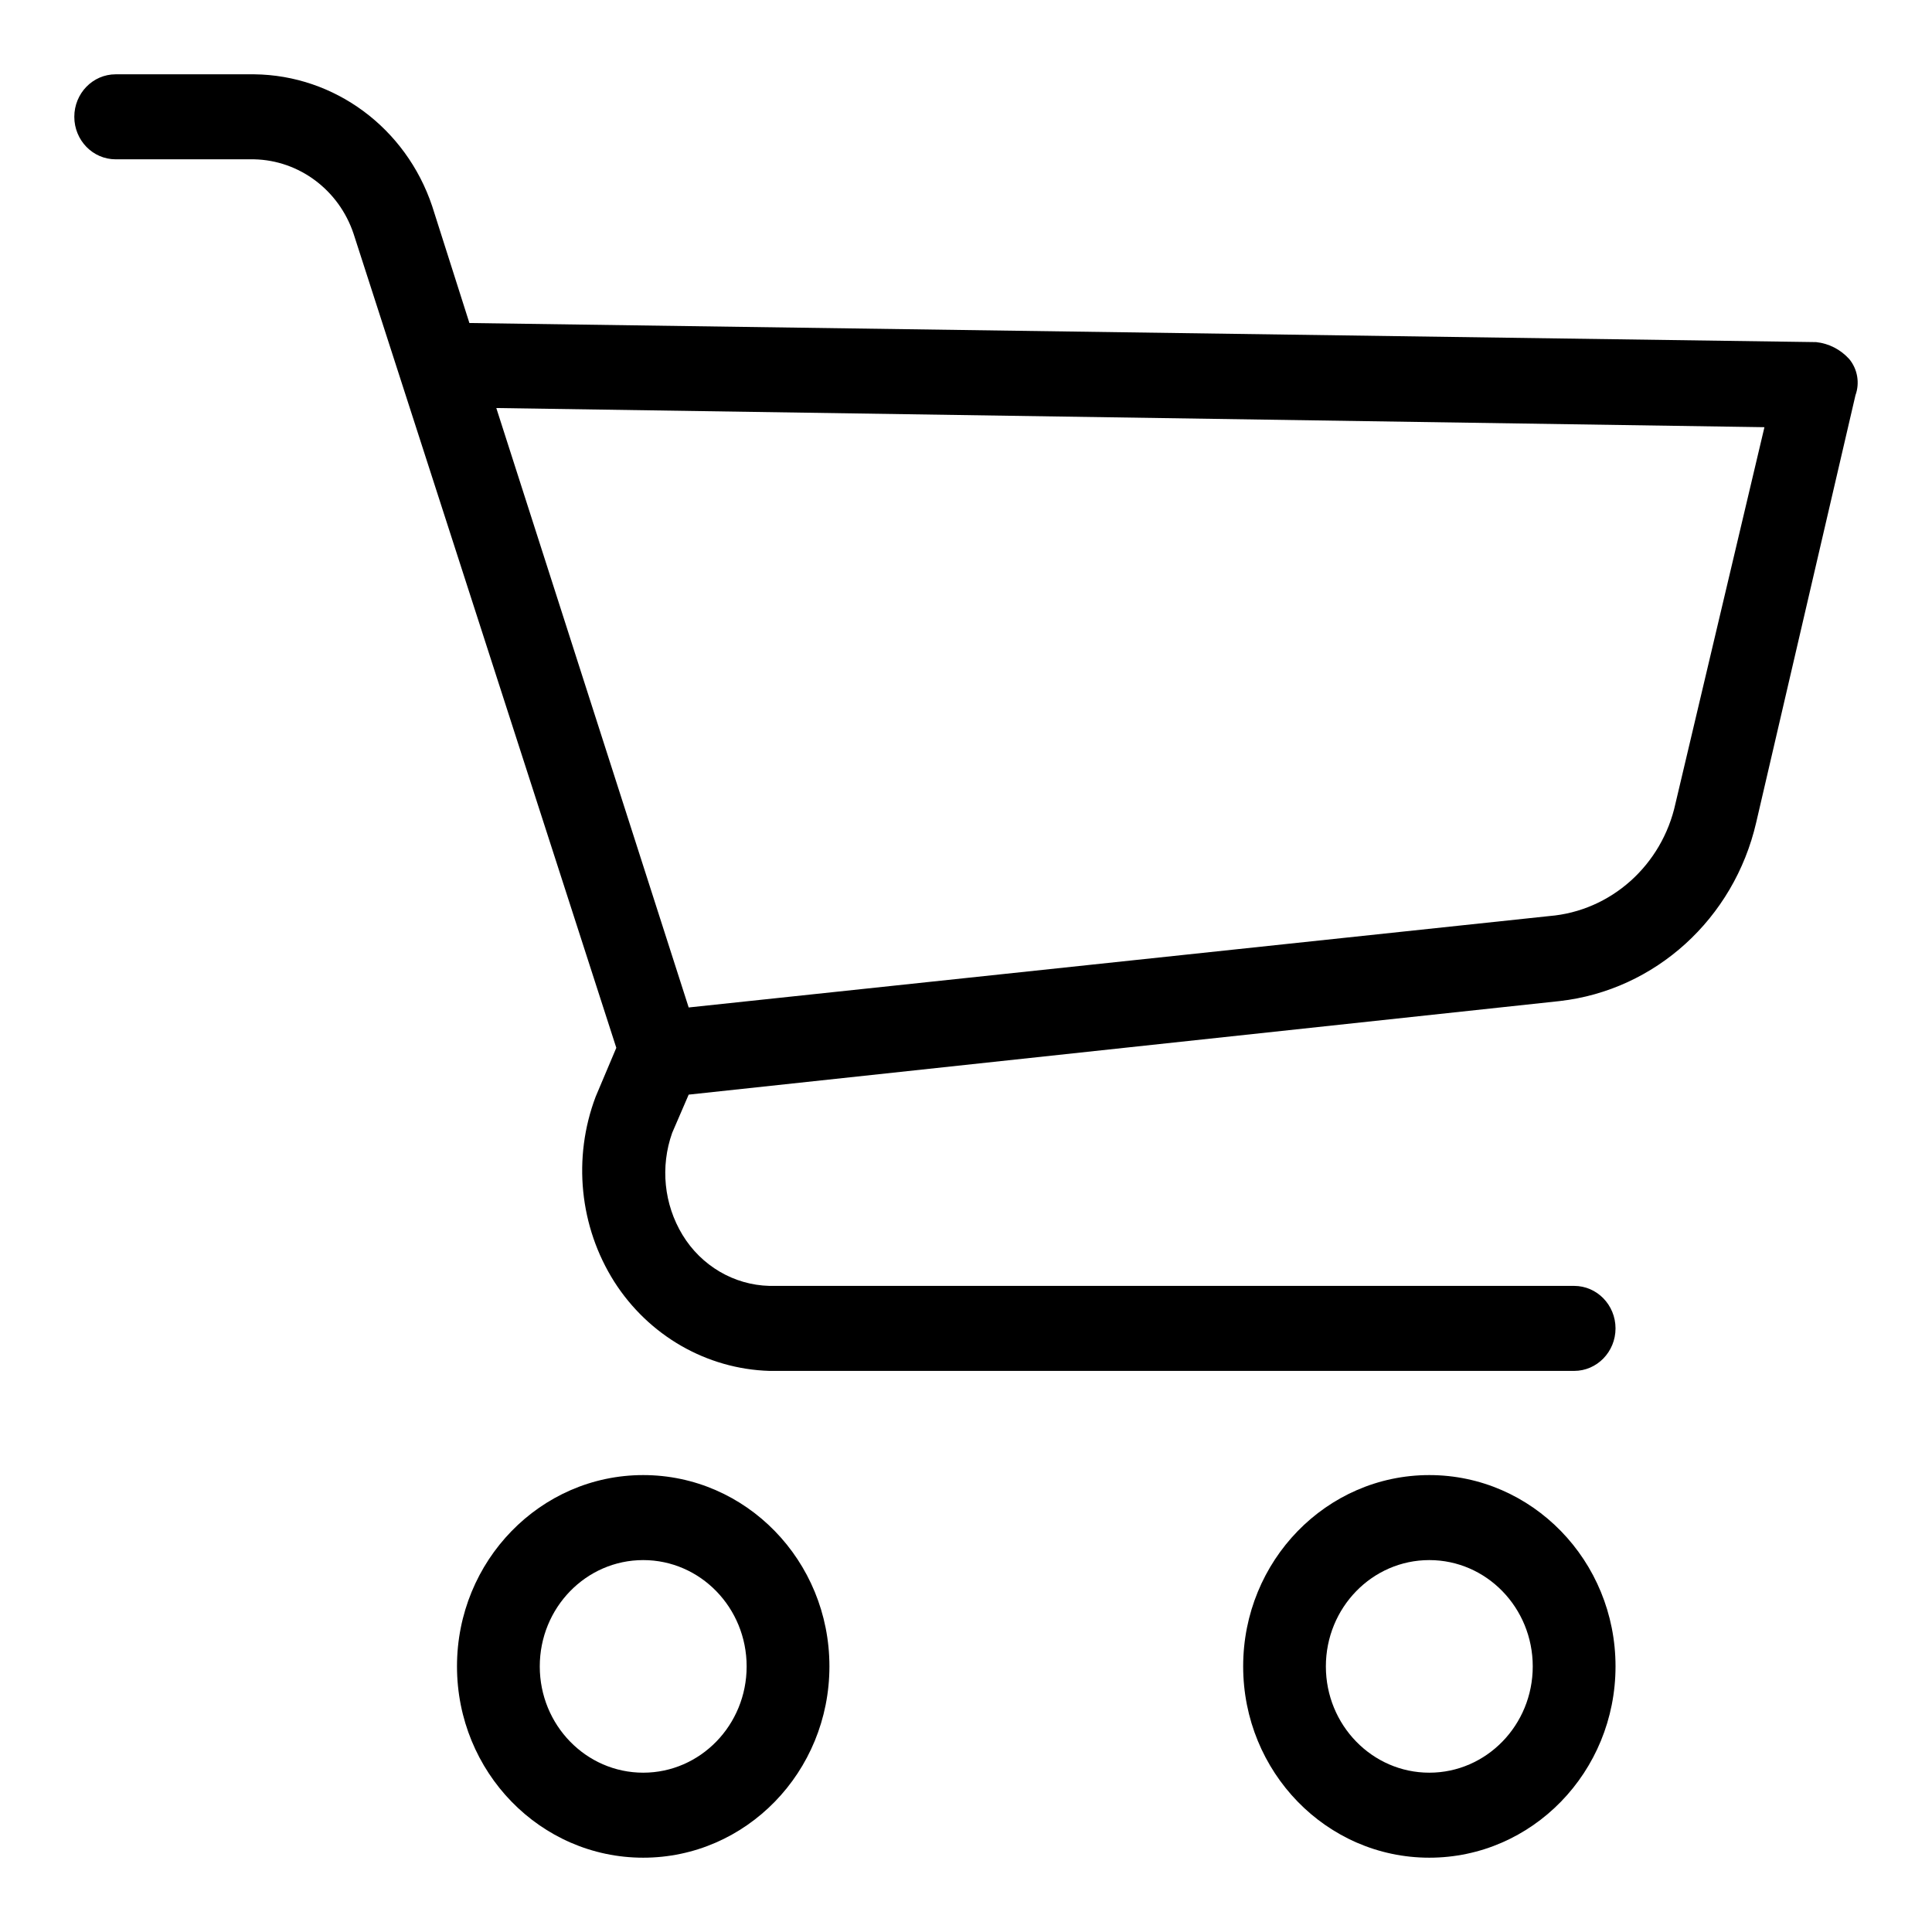
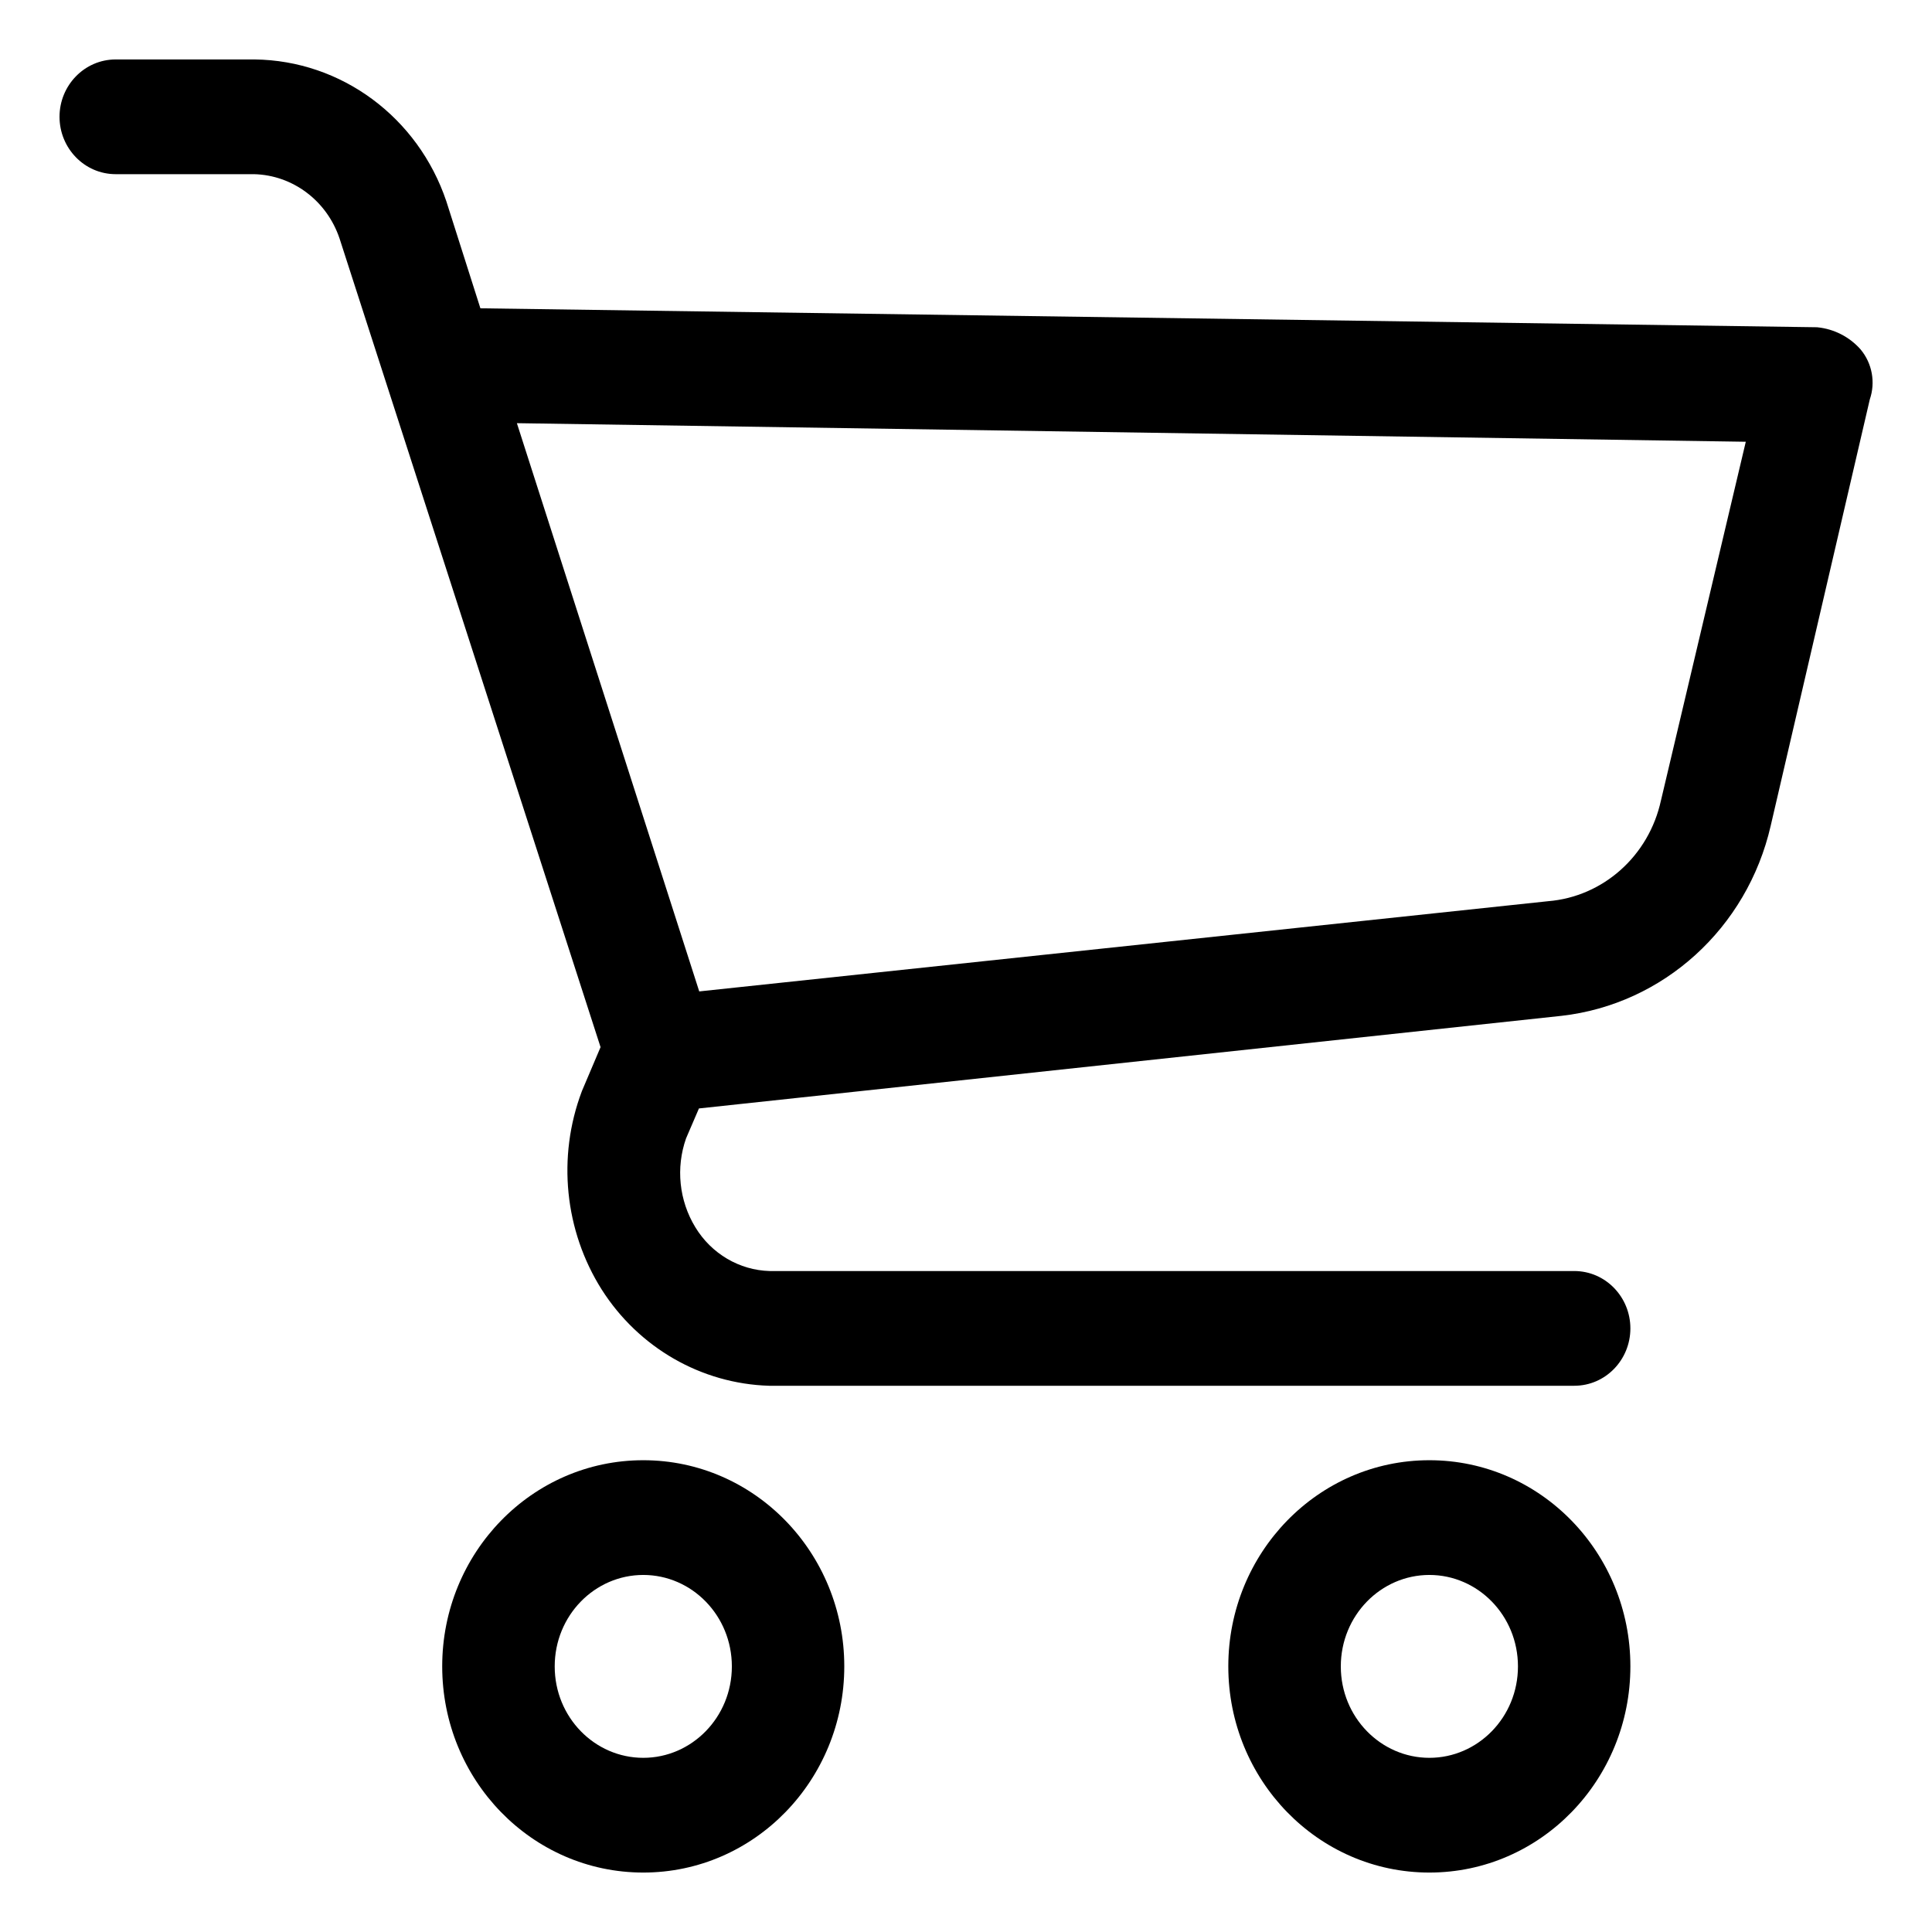
<svg xmlns="http://www.w3.org/2000/svg" width="26" height="26" viewBox="0 0 26 26">
-   <mask id="path-1-outside-1" maskUnits="userSpaceOnUse" x="0" y="0" width="26" height="26">
-     <rect width="26" height="26" />
-     <path fill-rule="evenodd" clip-rule="evenodd" d="M24.441 4.604C24.612 4.622 24.77 4.703 24.887 4.833C24.998 4.968 25.03 5.154 24.97 5.319L23.634 11.069C23.335 12.364 22.276 13.326 20.989 13.472L9.268 14.731L9.046 15.245C8.884 15.701 8.935 16.207 9.185 16.619C9.438 17.035 9.877 17.293 10.354 17.305H21.184C21.491 17.305 21.741 17.561 21.741 17.877C21.741 18.193 21.491 18.449 21.184 18.449H10.354C9.509 18.423 8.73 17.975 8.266 17.248C7.798 16.508 7.705 15.582 8.016 14.759L8.294 14.101L4.758 3.145C4.561 2.557 4.027 2.158 3.422 2.144H1.557C1.249 2.144 1 1.888 1 1.572C1 1.256 1.249 1 1.557 1H3.422C4.505 1.012 5.463 1.722 5.816 2.774L6.317 4.347L24.441 4.604ZM20.85 12.328C21.678 12.26 22.367 11.645 22.548 10.812L23.745 5.749L6.679 5.491L9.268 13.558L20.85 12.328ZM8.656 19.851C7.272 19.851 6.15 21.004 6.15 22.425C6.15 23.847 7.272 25 8.656 25C10.04 25 11.162 23.847 11.162 22.425C11.162 21.004 10.04 19.851 8.656 19.851ZM8.656 23.856C7.887 23.856 7.264 23.215 7.264 22.426C7.264 21.636 7.887 20.995 8.656 20.995C9.425 20.995 10.048 21.636 10.048 22.426C10.048 23.215 9.425 23.856 8.656 23.856ZM19.235 19.851C17.851 19.851 16.73 21.004 16.73 22.425C16.73 23.847 17.851 25 19.235 25C20.619 25 21.741 23.847 21.741 22.425C21.741 21.004 20.619 19.851 19.235 19.851ZM19.235 23.856C18.466 23.856 17.843 23.215 17.843 22.426C17.843 21.636 18.466 20.995 19.235 20.995C20.004 20.995 20.627 21.636 20.627 22.426C20.627 23.215 20.004 23.856 19.235 23.856Z" />
-   </mask>
-   <path fill-rule="evenodd" clip-rule="evenodd" d="M24.441 4.604C24.612 4.622 24.77 4.703 24.887 4.833C24.998 4.968 25.03 5.154 24.97 5.319L23.634 11.069C23.335 12.364 22.276 13.326 20.989 13.472L9.268 14.731L9.046 15.245C8.884 15.701 8.935 16.207 9.185 16.619C9.438 17.035 9.877 17.293 10.354 17.305H21.184C21.491 17.305 21.741 17.561 21.741 17.877C21.741 18.193 21.491 18.449 21.184 18.449H10.354C9.509 18.423 8.73 17.975 8.266 17.248C7.798 16.508 7.705 15.582 8.016 14.759L8.294 14.101L4.758 3.145C4.561 2.557 4.027 2.158 3.422 2.144H1.557C1.249 2.144 1 1.888 1 1.572C1 1.256 1.249 1 1.557 1H3.422C4.505 1.012 5.463 1.722 5.816 2.774L6.317 4.347L24.441 4.604ZM20.85 12.328C21.678 12.26 22.367 11.645 22.548 10.812L23.745 5.749L6.679 5.491L9.268 13.558L20.85 12.328ZM8.656 19.851C7.272 19.851 6.15 21.004 6.15 22.425C6.15 23.847 7.272 25 8.656 25C10.04 25 11.162 23.847 11.162 22.425C11.162 21.004 10.04 19.851 8.656 19.851ZM8.656 23.856C7.887 23.856 7.264 23.215 7.264 22.426C7.264 21.636 7.887 20.995 8.656 20.995C9.425 20.995 10.048 21.636 10.048 22.426C10.048 23.215 9.425 23.856 8.656 23.856ZM19.235 19.851C17.851 19.851 16.73 21.004 16.73 22.425C16.73 23.847 17.851 25 19.235 25C20.619 25 21.741 23.847 21.741 22.425C21.741 21.004 20.619 19.851 19.235 19.851ZM19.235 23.856C18.466 23.856 17.843 23.215 17.843 22.426C17.843 21.636 18.466 20.995 19.235 20.995C20.004 20.995 20.627 21.636 20.627 22.426C20.627 23.215 20.004 23.856 19.235 23.856Z" />
-   <path d="M24.887 4.833L25.04 4.705L25.036 4.7L24.887 4.833ZM24.441 4.604L24.461 4.405L24.453 4.404L24.444 4.404L24.441 4.604ZM24.97 5.319L24.782 5.251L24.778 5.262L24.775 5.274L24.97 5.319ZM23.634 11.069L23.439 11.024L23.439 11.024L23.634 11.069ZM20.989 13.472L21.01 13.671L21.011 13.671L20.989 13.472ZM9.268 14.731L9.247 14.532L9.131 14.544L9.085 14.651L9.268 14.731ZM9.046 15.245L8.862 15.166L8.857 15.178L9.046 15.245ZM9.185 16.619L9.356 16.515L9.356 16.515L9.185 16.619ZM10.354 17.305L10.349 17.505H10.354V17.305ZM10.354 18.449L10.348 18.649H10.354V18.449ZM8.266 17.248L8.097 17.355L8.098 17.355L8.266 17.248ZM8.016 14.759L7.831 14.681L7.829 14.689L8.016 14.759ZM8.294 14.101L8.478 14.179L8.507 14.111L8.484 14.04L8.294 14.101ZM4.758 3.145L4.949 3.084L4.948 3.082L4.758 3.145ZM3.422 2.144L3.427 1.944H3.422V2.144ZM3.422 1L3.424 0.8H3.422V1ZM5.816 2.774L6.007 2.713L6.006 2.71L5.816 2.774ZM6.317 4.347L6.127 4.408L6.171 4.545L6.315 4.547L6.317 4.347ZM22.548 10.812L22.353 10.766L22.352 10.769L22.548 10.812ZM20.85 12.328L20.834 12.128L20.829 12.129L20.85 12.328ZM23.745 5.749L23.94 5.795L23.997 5.552L23.748 5.549L23.745 5.749ZM6.679 5.491L6.682 5.291L6.404 5.287L6.489 5.552L6.679 5.491ZM9.268 13.558L9.078 13.619L9.128 13.774L9.29 13.757L9.268 13.558ZM11.162 22.425L10.961 22.425V22.425H11.162ZM10.048 22.426H9.848V22.426L10.048 22.426ZM20.627 22.426H20.427V22.426L20.627 22.426ZM25.036 4.7C24.887 4.533 24.683 4.428 24.461 4.405L24.421 4.803C24.541 4.815 24.654 4.873 24.737 4.966L25.036 4.7ZM25.158 5.388C25.242 5.156 25.198 4.895 25.04 4.705L24.733 4.961C24.799 5.04 24.818 5.152 24.782 5.251L25.158 5.388ZM23.828 11.114L25.165 5.365L24.775 5.274L23.439 11.024L23.828 11.114ZM21.011 13.671C22.386 13.515 23.512 12.489 23.829 11.114L23.439 11.024C23.159 12.239 22.167 13.137 20.966 13.273L21.011 13.671ZM9.29 14.93L21.01 13.671L20.968 13.273L9.247 14.532L9.29 14.93ZM9.229 15.325L9.452 14.81L9.085 14.651L8.862 15.166L9.229 15.325ZM9.356 16.515C9.137 16.155 9.092 15.711 9.234 15.312L8.857 15.178C8.675 15.69 8.733 16.259 9.014 16.722L9.356 16.515ZM10.359 17.105C9.952 17.095 9.574 16.874 9.356 16.515L9.014 16.722C9.301 17.195 9.802 17.491 10.349 17.505L10.359 17.105ZM21.184 17.105H10.354V17.505H21.184V17.105ZM21.941 17.877C21.941 17.456 21.607 17.105 21.184 17.105V17.505C21.376 17.505 21.541 17.667 21.541 17.877H21.941ZM21.184 18.649C21.607 18.649 21.941 18.299 21.941 17.877H21.541C21.541 18.088 21.376 18.249 21.184 18.249V18.649ZM10.354 18.649H21.184V18.249H10.354V18.649ZM8.098 17.355C8.596 18.137 9.435 18.621 10.348 18.649L10.36 18.25C9.583 18.225 8.863 17.813 8.435 17.14L8.098 17.355ZM7.829 14.689C7.496 15.57 7.596 16.561 8.097 17.355L8.435 17.141C8.001 16.454 7.914 15.594 8.203 14.83L7.829 14.689ZM8.11 14.023L7.831 14.681L8.2 14.837L8.478 14.179L8.11 14.023ZM4.568 3.207L8.104 14.163L8.484 14.04L4.949 3.084L4.568 3.207ZM3.418 2.344C3.936 2.356 4.397 2.698 4.569 3.209L4.948 3.082C4.724 2.416 4.119 1.96 3.427 1.944L3.418 2.344ZM1.557 2.344H3.422V1.944H1.557V2.344ZM0.8 1.572C0.8 1.993 1.134 2.344 1.557 2.344V1.944C1.365 1.944 1.2 1.783 1.2 1.572H0.8ZM1.557 0.8C1.134 0.8 0.8 1.151 0.8 1.572H1.2C1.2 1.361 1.365 1.2 1.557 1.2V0.8ZM3.422 0.8H1.557V1.2H3.422V0.8ZM6.006 2.71C5.627 1.58 4.595 0.813 3.424 0.8L3.42 1.2C4.415 1.211 5.3 1.863 5.627 2.837L6.006 2.71ZM6.508 4.286L6.007 2.713L5.626 2.834L6.127 4.408L6.508 4.286ZM24.444 4.404L6.32 4.147L6.315 4.547L24.438 4.804L24.444 4.404ZM22.352 10.769C22.19 11.52 21.571 12.068 20.834 12.128L20.866 12.527C21.785 12.452 22.545 11.771 22.743 10.854L22.352 10.769ZM23.55 5.703L22.353 10.766L22.743 10.858L23.94 5.795L23.55 5.703ZM6.676 5.691L23.742 5.949L23.748 5.549L6.682 5.291L6.676 5.691ZM9.459 13.497L6.87 5.43L6.489 5.552L9.078 13.619L9.459 13.497ZM20.829 12.129L9.247 13.359L9.29 13.757L20.871 12.527L20.829 12.129ZM6.35 22.425C6.35 21.109 7.388 20.051 8.656 20.051V19.651C7.157 19.651 5.95 20.898 5.95 22.425H6.35ZM8.656 24.8C7.388 24.8 6.35 23.742 6.35 22.425H5.95C5.95 23.953 7.157 25.2 8.656 25.2V24.8ZM10.961 22.425C10.961 23.742 9.924 24.8 8.656 24.8V25.2C10.155 25.2 11.361 23.953 11.361 22.425H10.961ZM8.656 20.051C9.924 20.051 10.961 21.109 10.961 22.425L11.361 22.425C11.361 20.898 10.155 19.651 8.656 19.651V20.051ZM7.064 22.426C7.064 23.321 7.772 24.056 8.656 24.056V23.656C8.003 23.656 7.464 23.11 7.464 22.426H7.064ZM8.656 20.795C7.772 20.795 7.064 21.53 7.064 22.426H7.464C7.464 21.741 8.003 21.195 8.656 21.195V20.795ZM10.248 22.426C10.248 21.53 9.54 20.795 8.656 20.795V21.195C9.309 21.195 9.848 21.741 9.848 22.426H10.248ZM8.656 24.056C9.54 24.056 10.248 23.321 10.248 22.426L9.848 22.426C9.848 23.11 9.309 23.656 8.656 23.656V24.056ZM16.93 22.425C16.93 21.109 17.967 20.051 19.235 20.051V19.651C17.736 19.651 16.529 20.898 16.529 22.425H16.93ZM19.235 24.8C17.967 24.8 16.93 23.742 16.93 22.425H16.529C16.529 23.953 17.736 25.2 19.235 25.2V24.8ZM21.541 22.425C21.541 23.742 20.503 24.8 19.235 24.8V25.2C20.734 25.2 21.941 23.953 21.941 22.425H21.541ZM19.235 20.051C20.503 20.051 21.541 21.109 21.541 22.425H21.941C21.941 20.898 20.734 19.651 19.235 19.651V20.051ZM17.643 22.426C17.643 23.321 18.351 24.056 19.235 24.056V23.656C18.582 23.656 18.043 23.11 18.043 22.426H17.643ZM19.235 20.795C18.351 20.795 17.643 21.53 17.643 22.426H18.043C18.043 21.741 18.582 21.195 19.235 21.195V20.795ZM20.827 22.426C20.827 21.53 20.119 20.795 19.235 20.795V21.195C19.888 21.195 20.427 21.741 20.427 22.426H20.827ZM19.235 24.056C20.119 24.056 20.827 23.321 20.827 22.426L20.427 22.426C20.427 23.11 19.888 23.656 19.235 23.656V24.056Z" mask="url(#path-1-outside-1)" />
+   <path fill-rule="evenodd" clip-rule="evenodd" d="M25.163 5.375C25.241 5.147 25.196 4.892 25.041 4.705L25.037 4.7C24.888 4.533 24.683 4.428 24.462 4.405L24.453 4.404L6.465 4.149L6.008 2.713L6.007 2.71C5.627 1.58 4.596 0.813 3.425 0.8H1.558C1.135 0.8 0.801 1.151 0.801 1.572C0.801 1.993 1.135 2.344 1.558 2.344H3.42C3.938 2.357 4.397 2.699 4.569 3.208L8.082 14.092L7.832 14.681L7.829 14.689C7.497 15.57 7.597 16.562 8.098 17.355C8.596 18.137 9.436 18.621 10.349 18.649H21.185C21.608 18.649 21.941 18.299 21.941 17.877C21.941 17.456 21.608 17.105 21.185 17.105H10.358C9.951 17.094 9.574 16.873 9.357 16.515C9.139 16.157 9.093 15.716 9.233 15.319L9.406 14.917L21.011 13.671L21.012 13.671C22.387 13.515 23.513 12.489 23.829 11.114L25.163 5.375ZM10.355 17.305C10.355 17.305 10.355 17.305 10.355 17.305V17.305ZM23.494 5.945L22.354 10.766L22.353 10.769C22.191 11.52 21.572 12.068 20.834 12.128L9.41 13.342L6.956 5.695L23.494 5.945Z" />
+   <path fill-rule="evenodd" clip-rule="evenodd" d="M8.657 19.651C7.157 19.651 5.951 20.898 5.951 22.425C5.951 23.953 7.157 25.2 8.657 25.2C10.156 25.2 11.362 23.953 11.362 22.425C11.362 20.898 10.156 19.651 8.657 19.651ZM8.657 23.656C8.003 23.656 7.465 23.11 7.465 22.426C7.465 21.741 8.003 21.195 8.657 21.195C9.31 21.195 9.849 21.741 9.849 22.426C9.849 23.11 9.31 23.656 8.657 23.656ZM8.657 19.851C8.657 19.851 8.657 19.851 8.657 19.851V19.851ZM8.657 23.856C8.657 23.856 8.657 23.856 8.657 23.856V23.856Z" />
+   <path fill-rule="evenodd" clip-rule="evenodd" d="M19.236 19.651C17.736 19.651 16.53 20.898 16.53 22.425C16.53 23.953 17.736 25.2 19.236 25.2C20.735 25.2 21.941 23.953 21.941 22.425C21.941 20.898 20.735 19.651 19.236 19.651ZM19.236 23.656C18.583 23.656 18.044 23.11 18.044 22.426C18.044 21.741 18.583 21.195 19.236 21.195C19.889 21.195 20.428 21.741 20.428 22.426C20.428 23.11 19.889 23.656 19.236 23.656ZM19.236 19.851C19.236 19.851 19.236 19.851 19.236 19.851V19.851ZM19.236 23.856C19.236 23.856 19.236 23.856 19.236 23.856V23.856Z" />
</svg>
